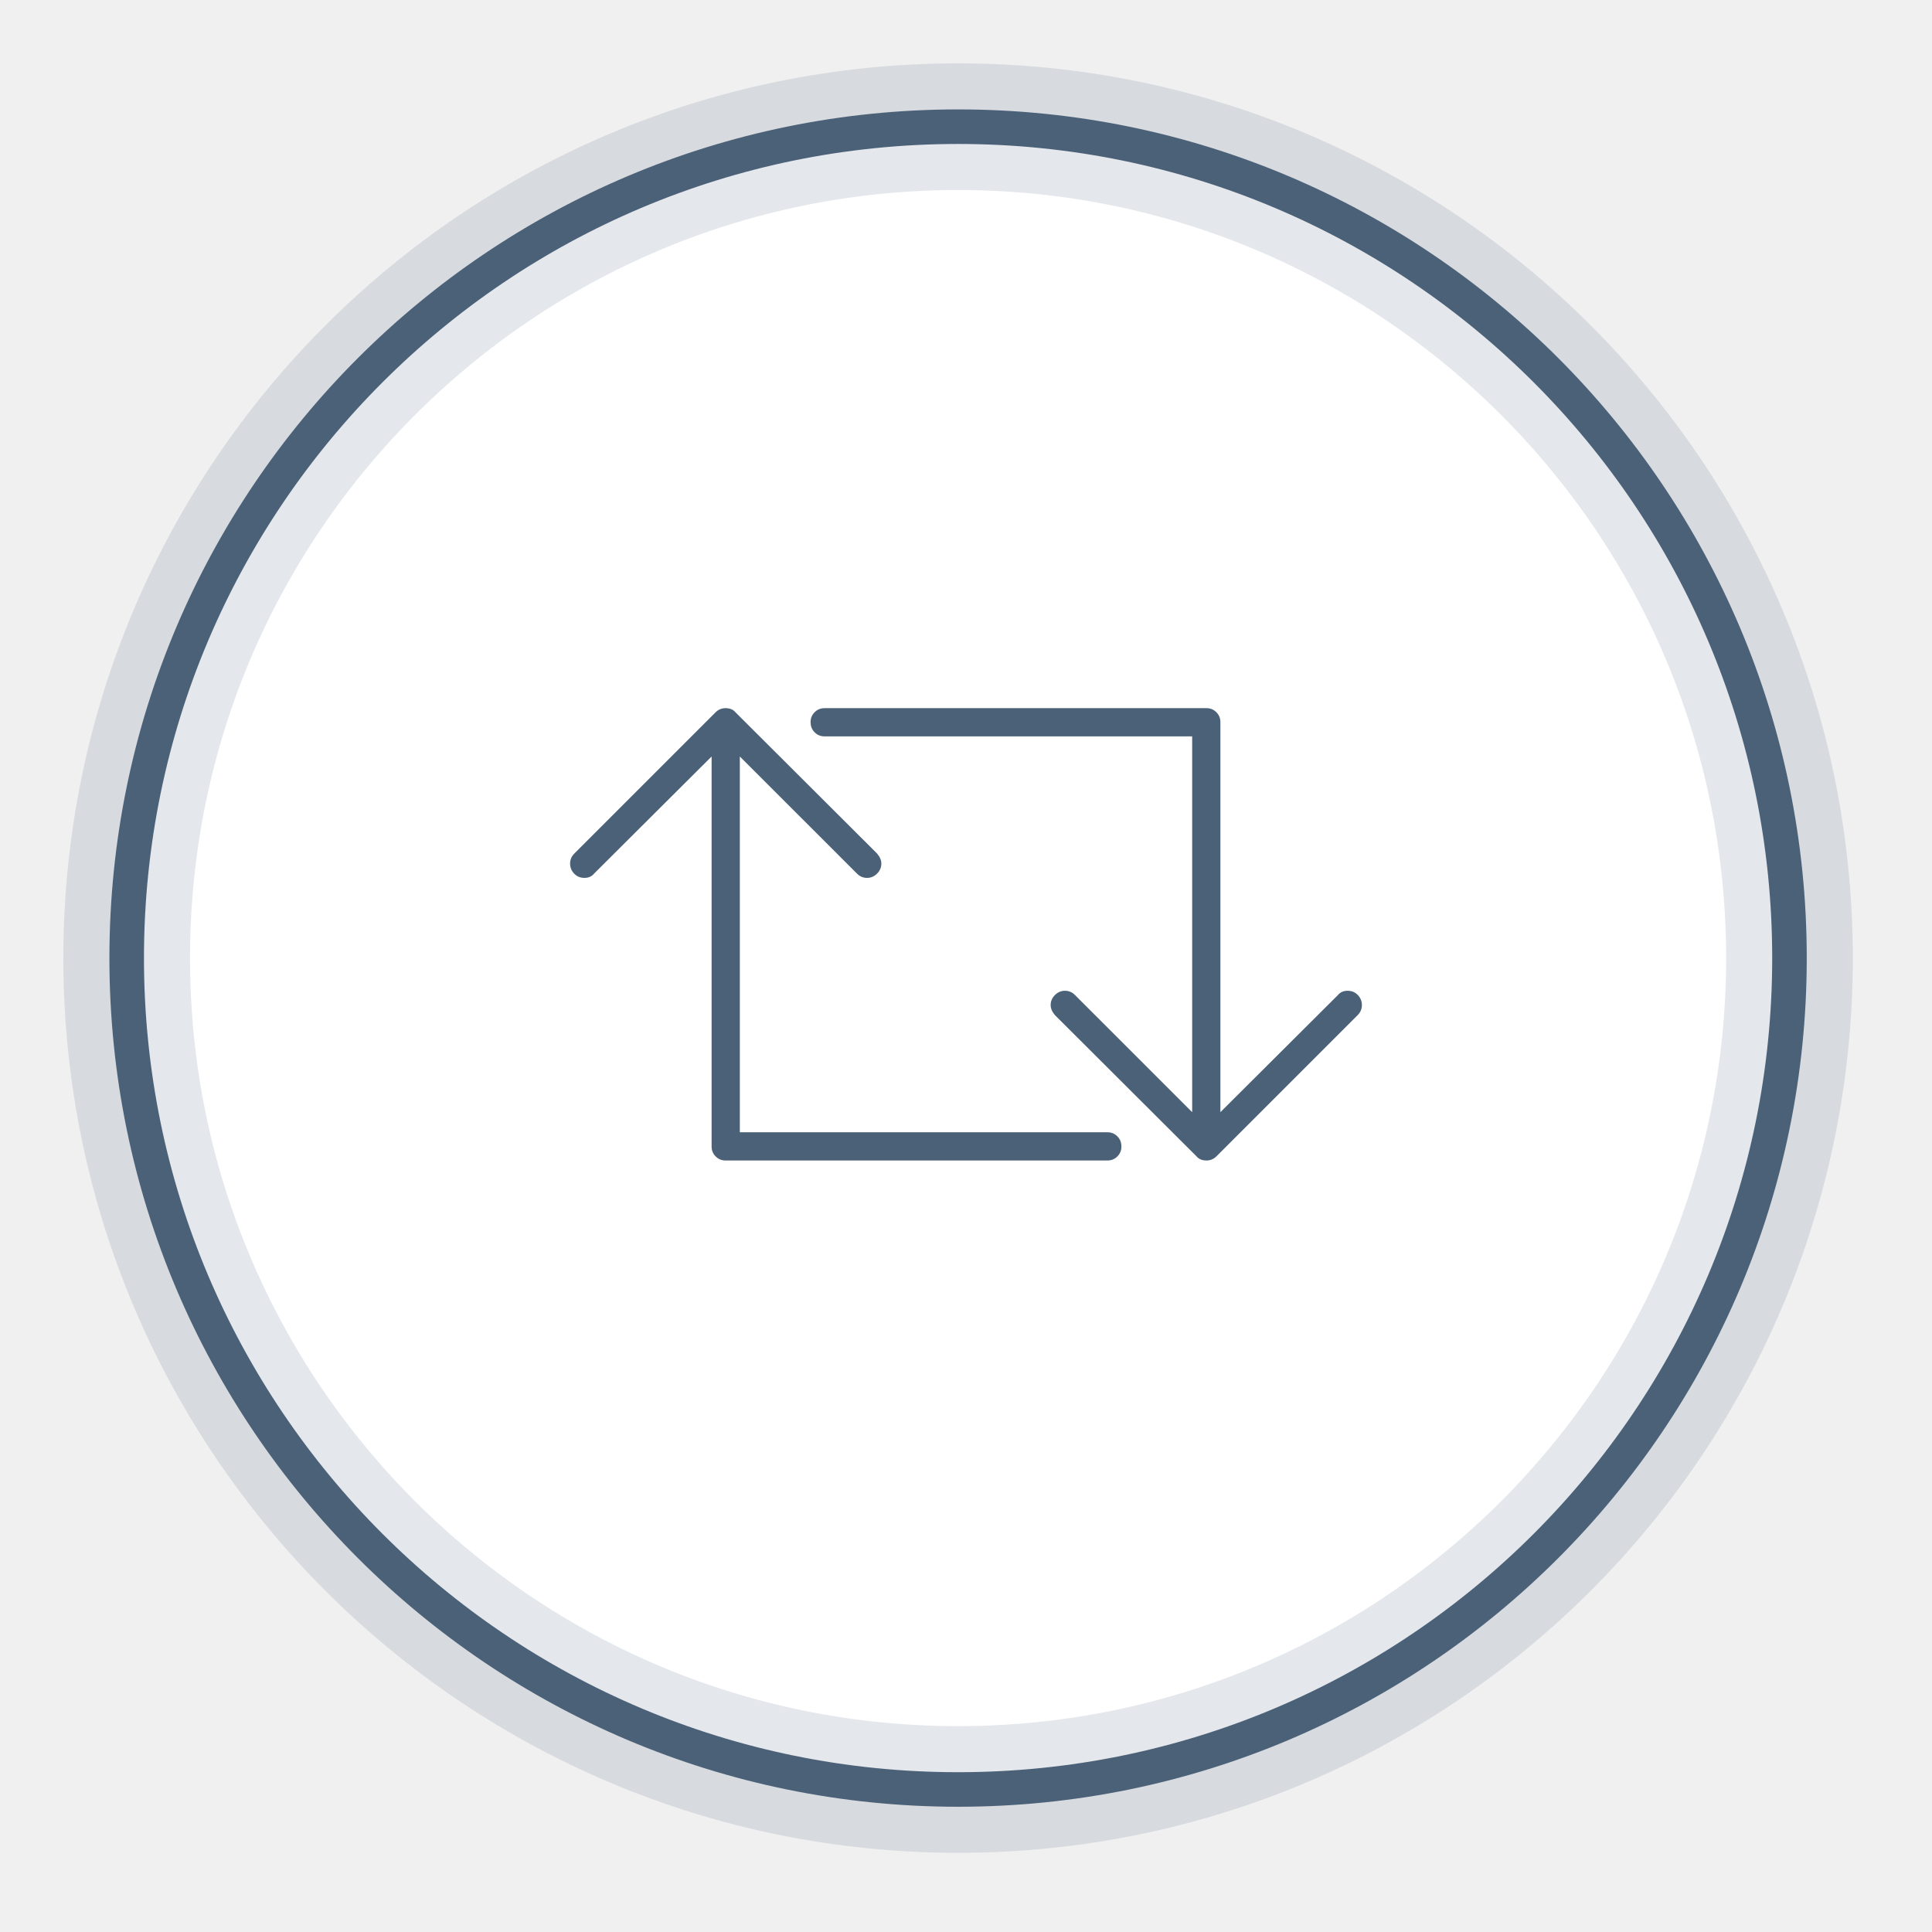
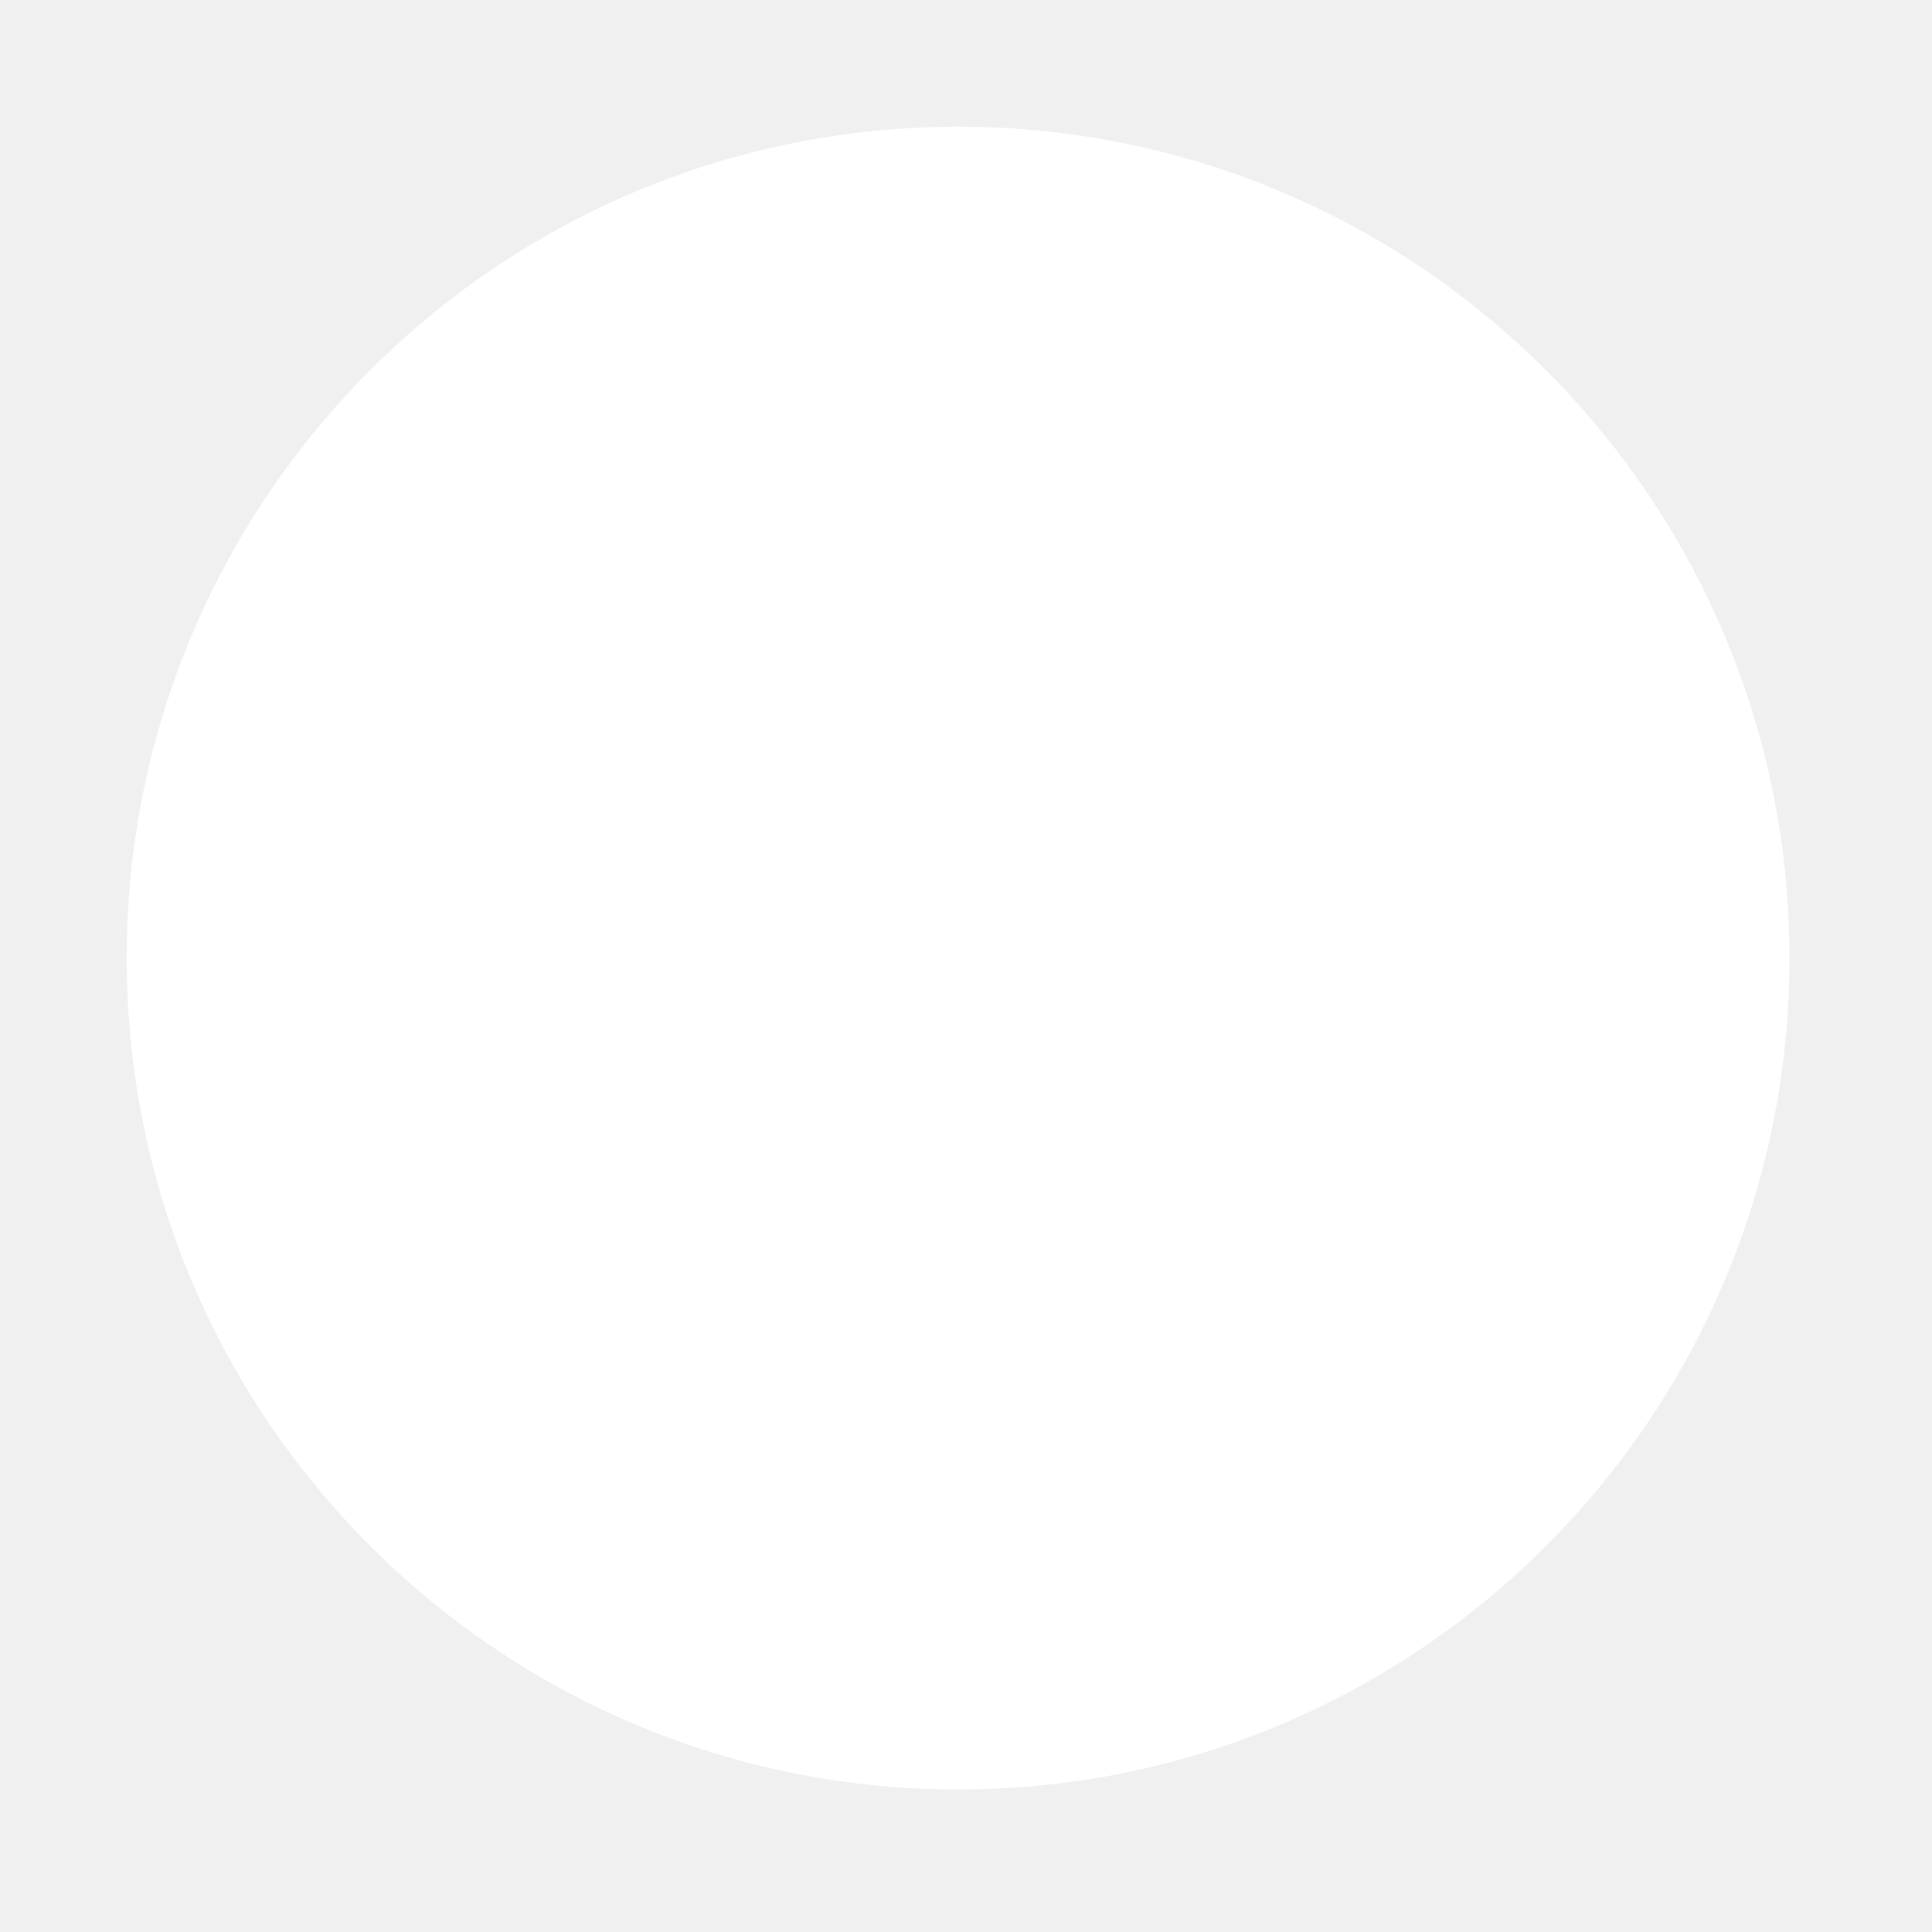
<svg xmlns="http://www.w3.org/2000/svg" xmlns:xlink="http://www.w3.org/1999/xlink" width="61px" height="61px" viewBox="0 0 61 61" version="1.1">
  <defs>
    <circle id="path-1" cx="26.25" cy="26.25" r="26.25" />
  </defs>
  <g id="Page-1" stroke="none" stroke-width="1" fill="none" fill-rule="evenodd">
    <g id="Wallet-1of1" transform="translate(-28, -675)">
      <g id="Group" transform="translate(0, 646)">
        <g id="Oval-145-Copy-7-+-retweet" transform="translate(32, 33)">
-           <g id="Oval-145-Copy-7" stroke="#4B6178">
+           <g id="Oval-145-Copy-7" stroke="$brand-primary">
            <use stroke-width="1.091" fill="#FFFFFF" fill-rule="evenodd" xlink:href="#path-1" />
            <use stroke-opacity="0.15" stroke-width="4" fill="none" xlink:href="#path-1" />
          </g>
-           <path d="M30.968,31.75 C31.09,31.75 31.194,31.793 31.279,31.878 C31.365,31.964 31.407,32.071 31.407,32.202 C31.407,32.324 31.365,32.427 31.279,32.513 C31.194,32.598 31.09,32.641 30.968,32.641 L18.907,32.641 C18.785,32.641 18.681,32.598 18.596,32.513 C18.51,32.427 18.468,32.324 18.468,32.202 L18.468,19.885 L14.757,23.583 C14.684,23.673 14.582,23.718 14.452,23.718 C14.321,23.718 14.214,23.673 14.128,23.583 C14.043,23.494 14,23.388 14,23.266 C14,23.144 14.045,23.038 14.134,22.949 L18.59,18.493 C18.679,18.404 18.785,18.359 18.907,18.359 C19.046,18.359 19.151,18.404 19.225,18.493 L23.692,22.949 C23.782,23.055 23.827,23.16 23.827,23.266 C23.827,23.388 23.782,23.494 23.692,23.583 C23.603,23.673 23.497,23.718 23.375,23.718 C23.253,23.718 23.147,23.673 23.058,23.583 L19.359,19.885 L19.359,31.75 L30.968,31.75 Z M38.548,27.282 C38.679,27.282 38.786,27.327 38.872,27.417 C38.957,27.506 39,27.612 39,27.734 C39,27.856 38.955,27.962 38.866,28.051 L34.41,32.507 C34.321,32.596 34.215,32.641 34.093,32.641 C33.954,32.641 33.849,32.596 33.775,32.507 L29.308,28.051 C29.218,27.945 29.173,27.84 29.173,27.734 C29.173,27.612 29.218,27.506 29.308,27.417 C29.397,27.327 29.503,27.282 29.625,27.282 C29.747,27.282 29.853,27.327 29.942,27.417 L33.641,31.115 L33.641,19.25 L22.032,19.25 C21.91,19.25 21.806,19.207 21.721,19.122 C21.635,19.036 21.593,18.929 21.593,18.798 C21.593,18.676 21.635,18.573 21.721,18.487 C21.806,18.402 21.91,18.359 22.032,18.359 L34.093,18.359 C34.215,18.359 34.319,18.402 34.404,18.487 C34.49,18.573 34.532,18.676 34.532,18.798 L34.532,31.115 L38.243,27.417 C38.316,27.327 38.418,27.282 38.548,27.282 L38.548,27.282 Z" id="retweet" fill="#4B6178" />
+           <path d="M30.968,31.75 C31.09,31.75 31.194,31.793 31.279,31.878 C31.365,31.964 31.407,32.071 31.407,32.202 C31.407,32.324 31.365,32.427 31.279,32.513 C31.194,32.598 31.09,32.641 30.968,32.641 L18.907,32.641 C18.785,32.641 18.681,32.598 18.596,32.513 C18.51,32.427 18.468,32.324 18.468,32.202 L18.468,19.885 L14.757,23.583 C14.684,23.673 14.582,23.718 14.452,23.718 C14.321,23.718 14.214,23.673 14.128,23.583 C14.043,23.494 14,23.388 14,23.266 C14,23.144 14.045,23.038 14.134,22.949 L18.59,18.493 C18.679,18.404 18.785,18.359 18.907,18.359 C19.046,18.359 19.151,18.404 19.225,18.493 L23.692,22.949 C23.782,23.055 23.827,23.16 23.827,23.266 C23.827,23.388 23.782,23.494 23.692,23.583 C23.603,23.673 23.497,23.718 23.375,23.718 C23.253,23.718 23.147,23.673 23.058,23.583 L19.359,19.885 L19.359,31.75 L30.968,31.75 Z M38.548,27.282 C38.679,27.282 38.786,27.327 38.872,27.417 C38.957,27.506 39,27.612 39,27.734 C39,27.856 38.955,27.962 38.866,28.051 L34.41,32.507 C34.321,32.596 34.215,32.641 34.093,32.641 C33.954,32.641 33.849,32.596 33.775,32.507 L29.308,28.051 C29.218,27.945 29.173,27.84 29.173,27.734 C29.173,27.612 29.218,27.506 29.308,27.417 C29.397,27.327 29.503,27.282 29.625,27.282 C29.747,27.282 29.853,27.327 29.942,27.417 L33.641,31.115 L33.641,19.25 L22.032,19.25 C21.91,19.25 21.806,19.207 21.721,19.122 C21.635,19.036 21.593,18.929 21.593,18.798 C21.593,18.676 21.635,18.573 21.721,18.487 C21.806,18.402 21.91,18.359 22.032,18.359 L34.093,18.359 C34.215,18.359 34.319,18.402 34.404,18.487 C34.49,18.573 34.532,18.676 34.532,18.798 L34.532,31.115 L38.243,27.417 C38.316,27.327 38.418,27.282 38.548,27.282 L38.548,27.282 Z" id="retweet" fill="$brand-primary" />
        </g>
      </g>
    </g>
  </g>
</svg>
